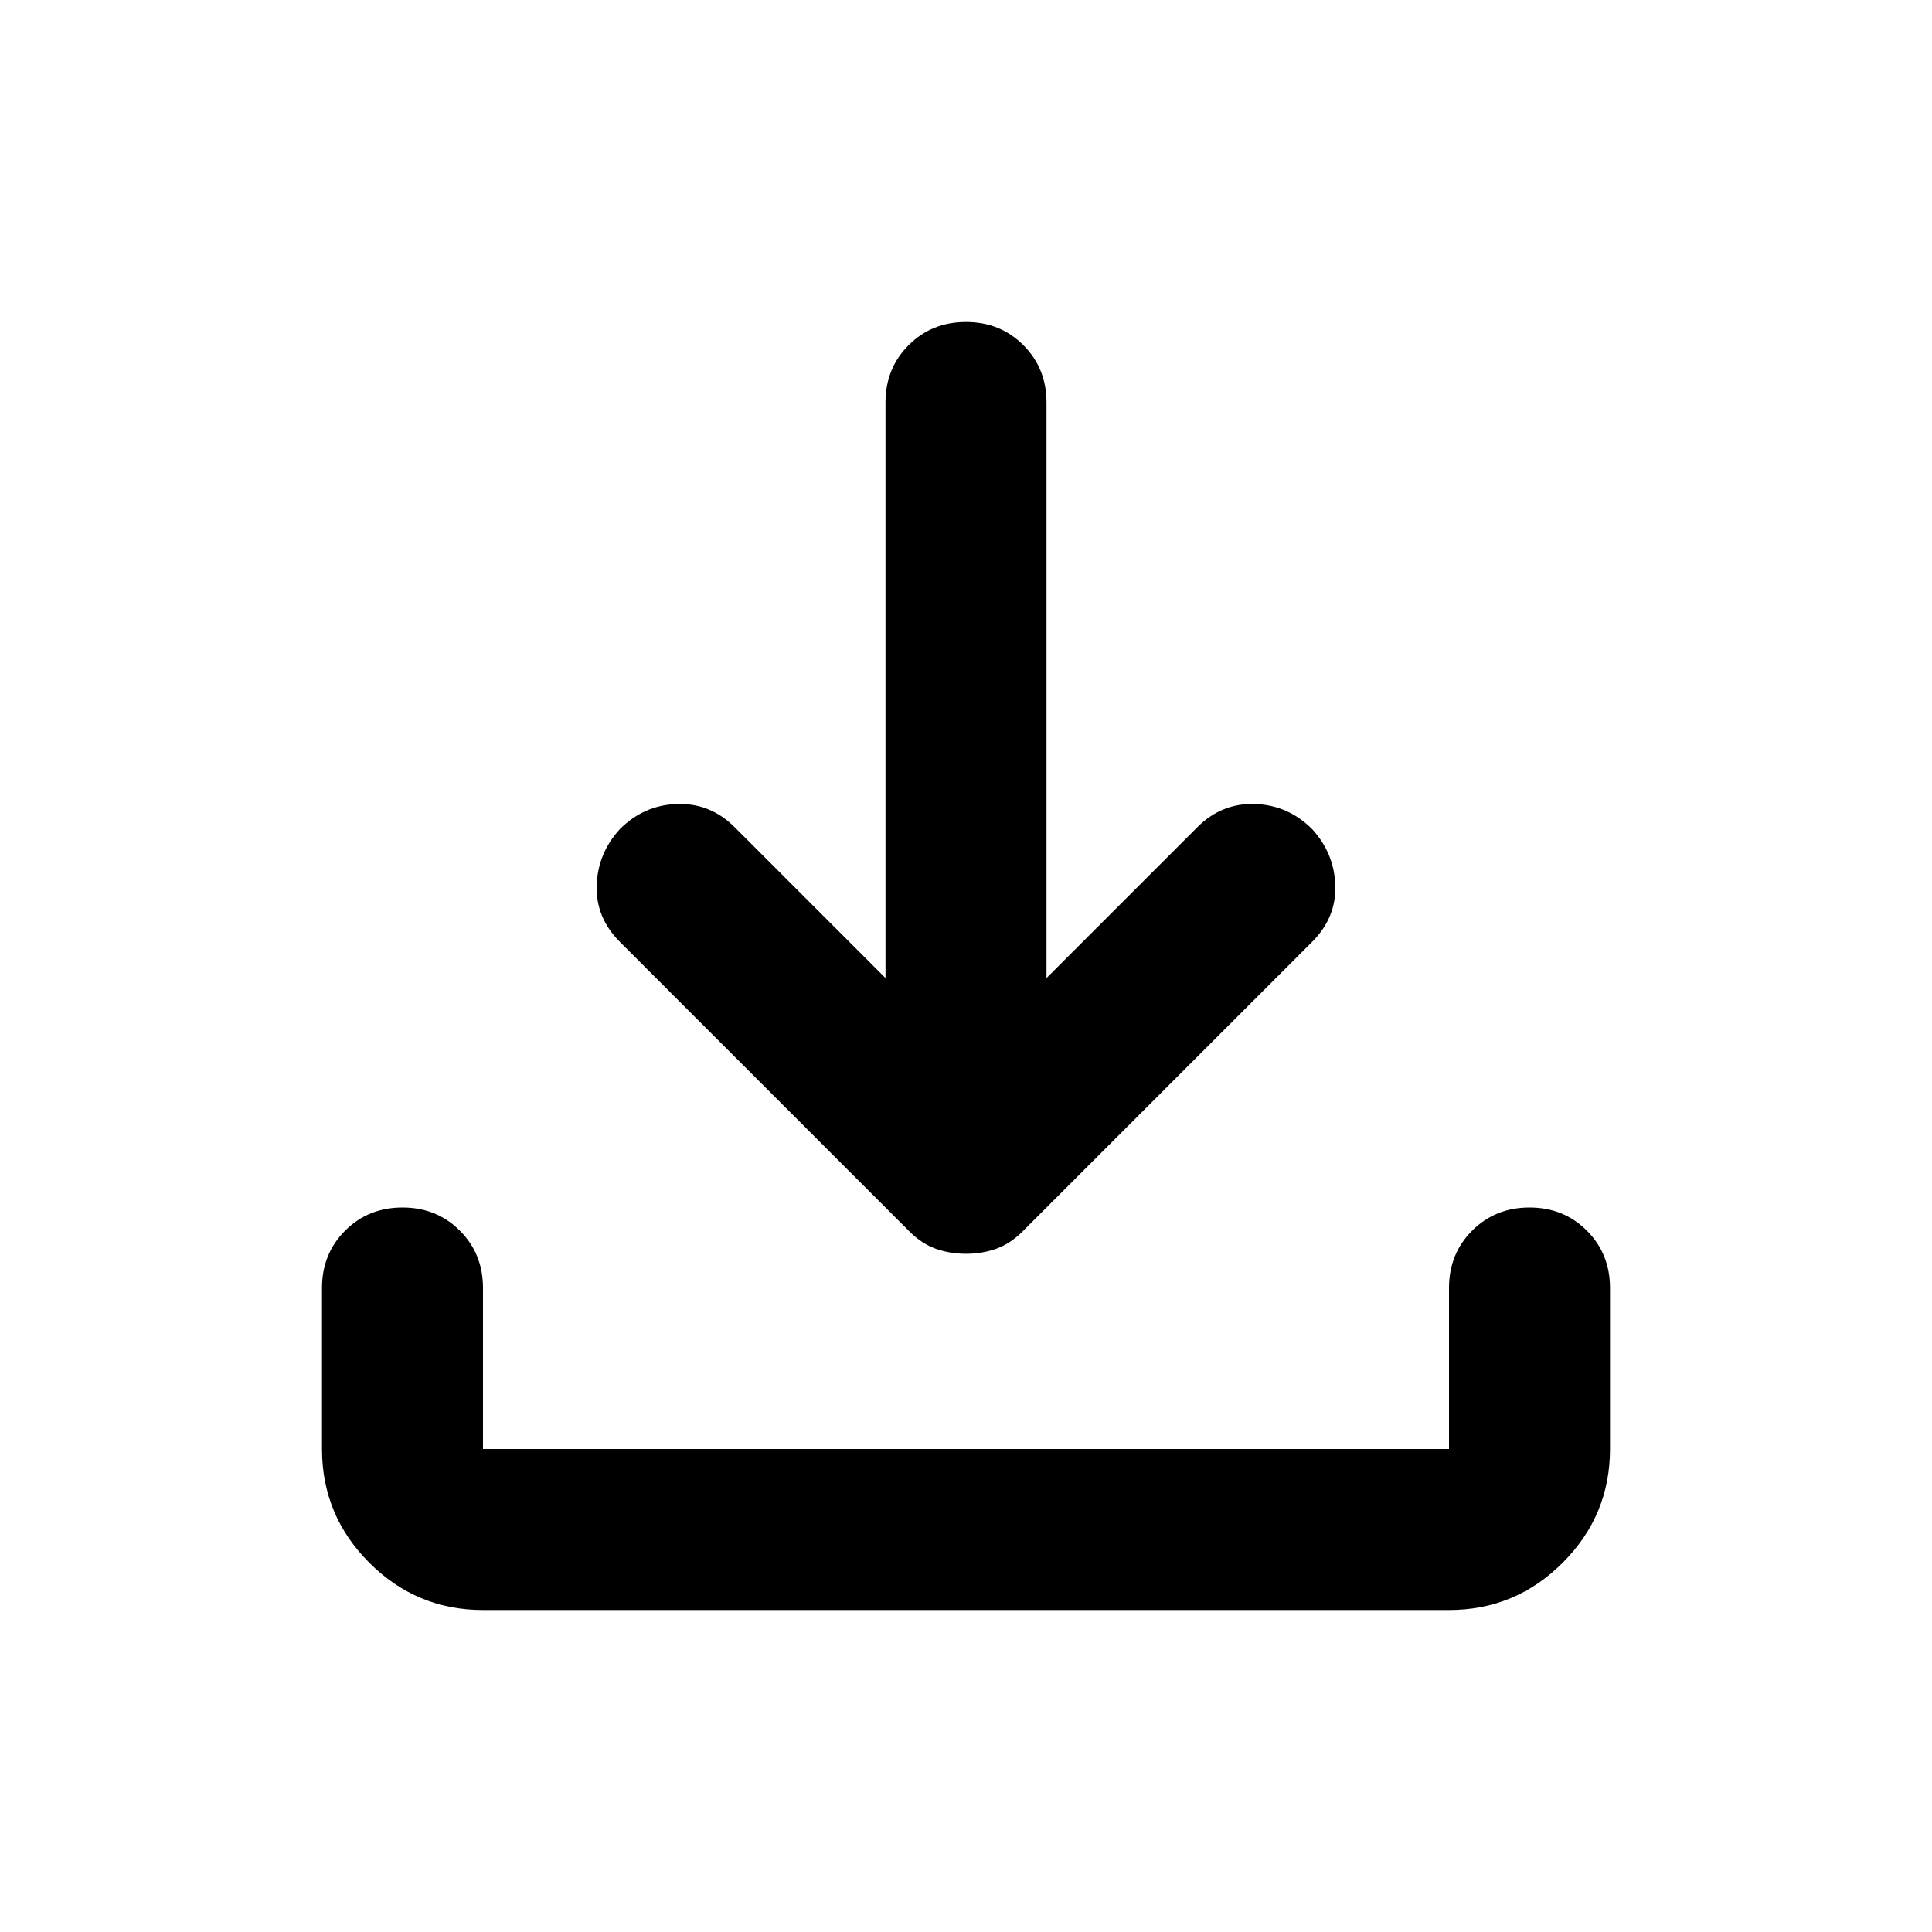
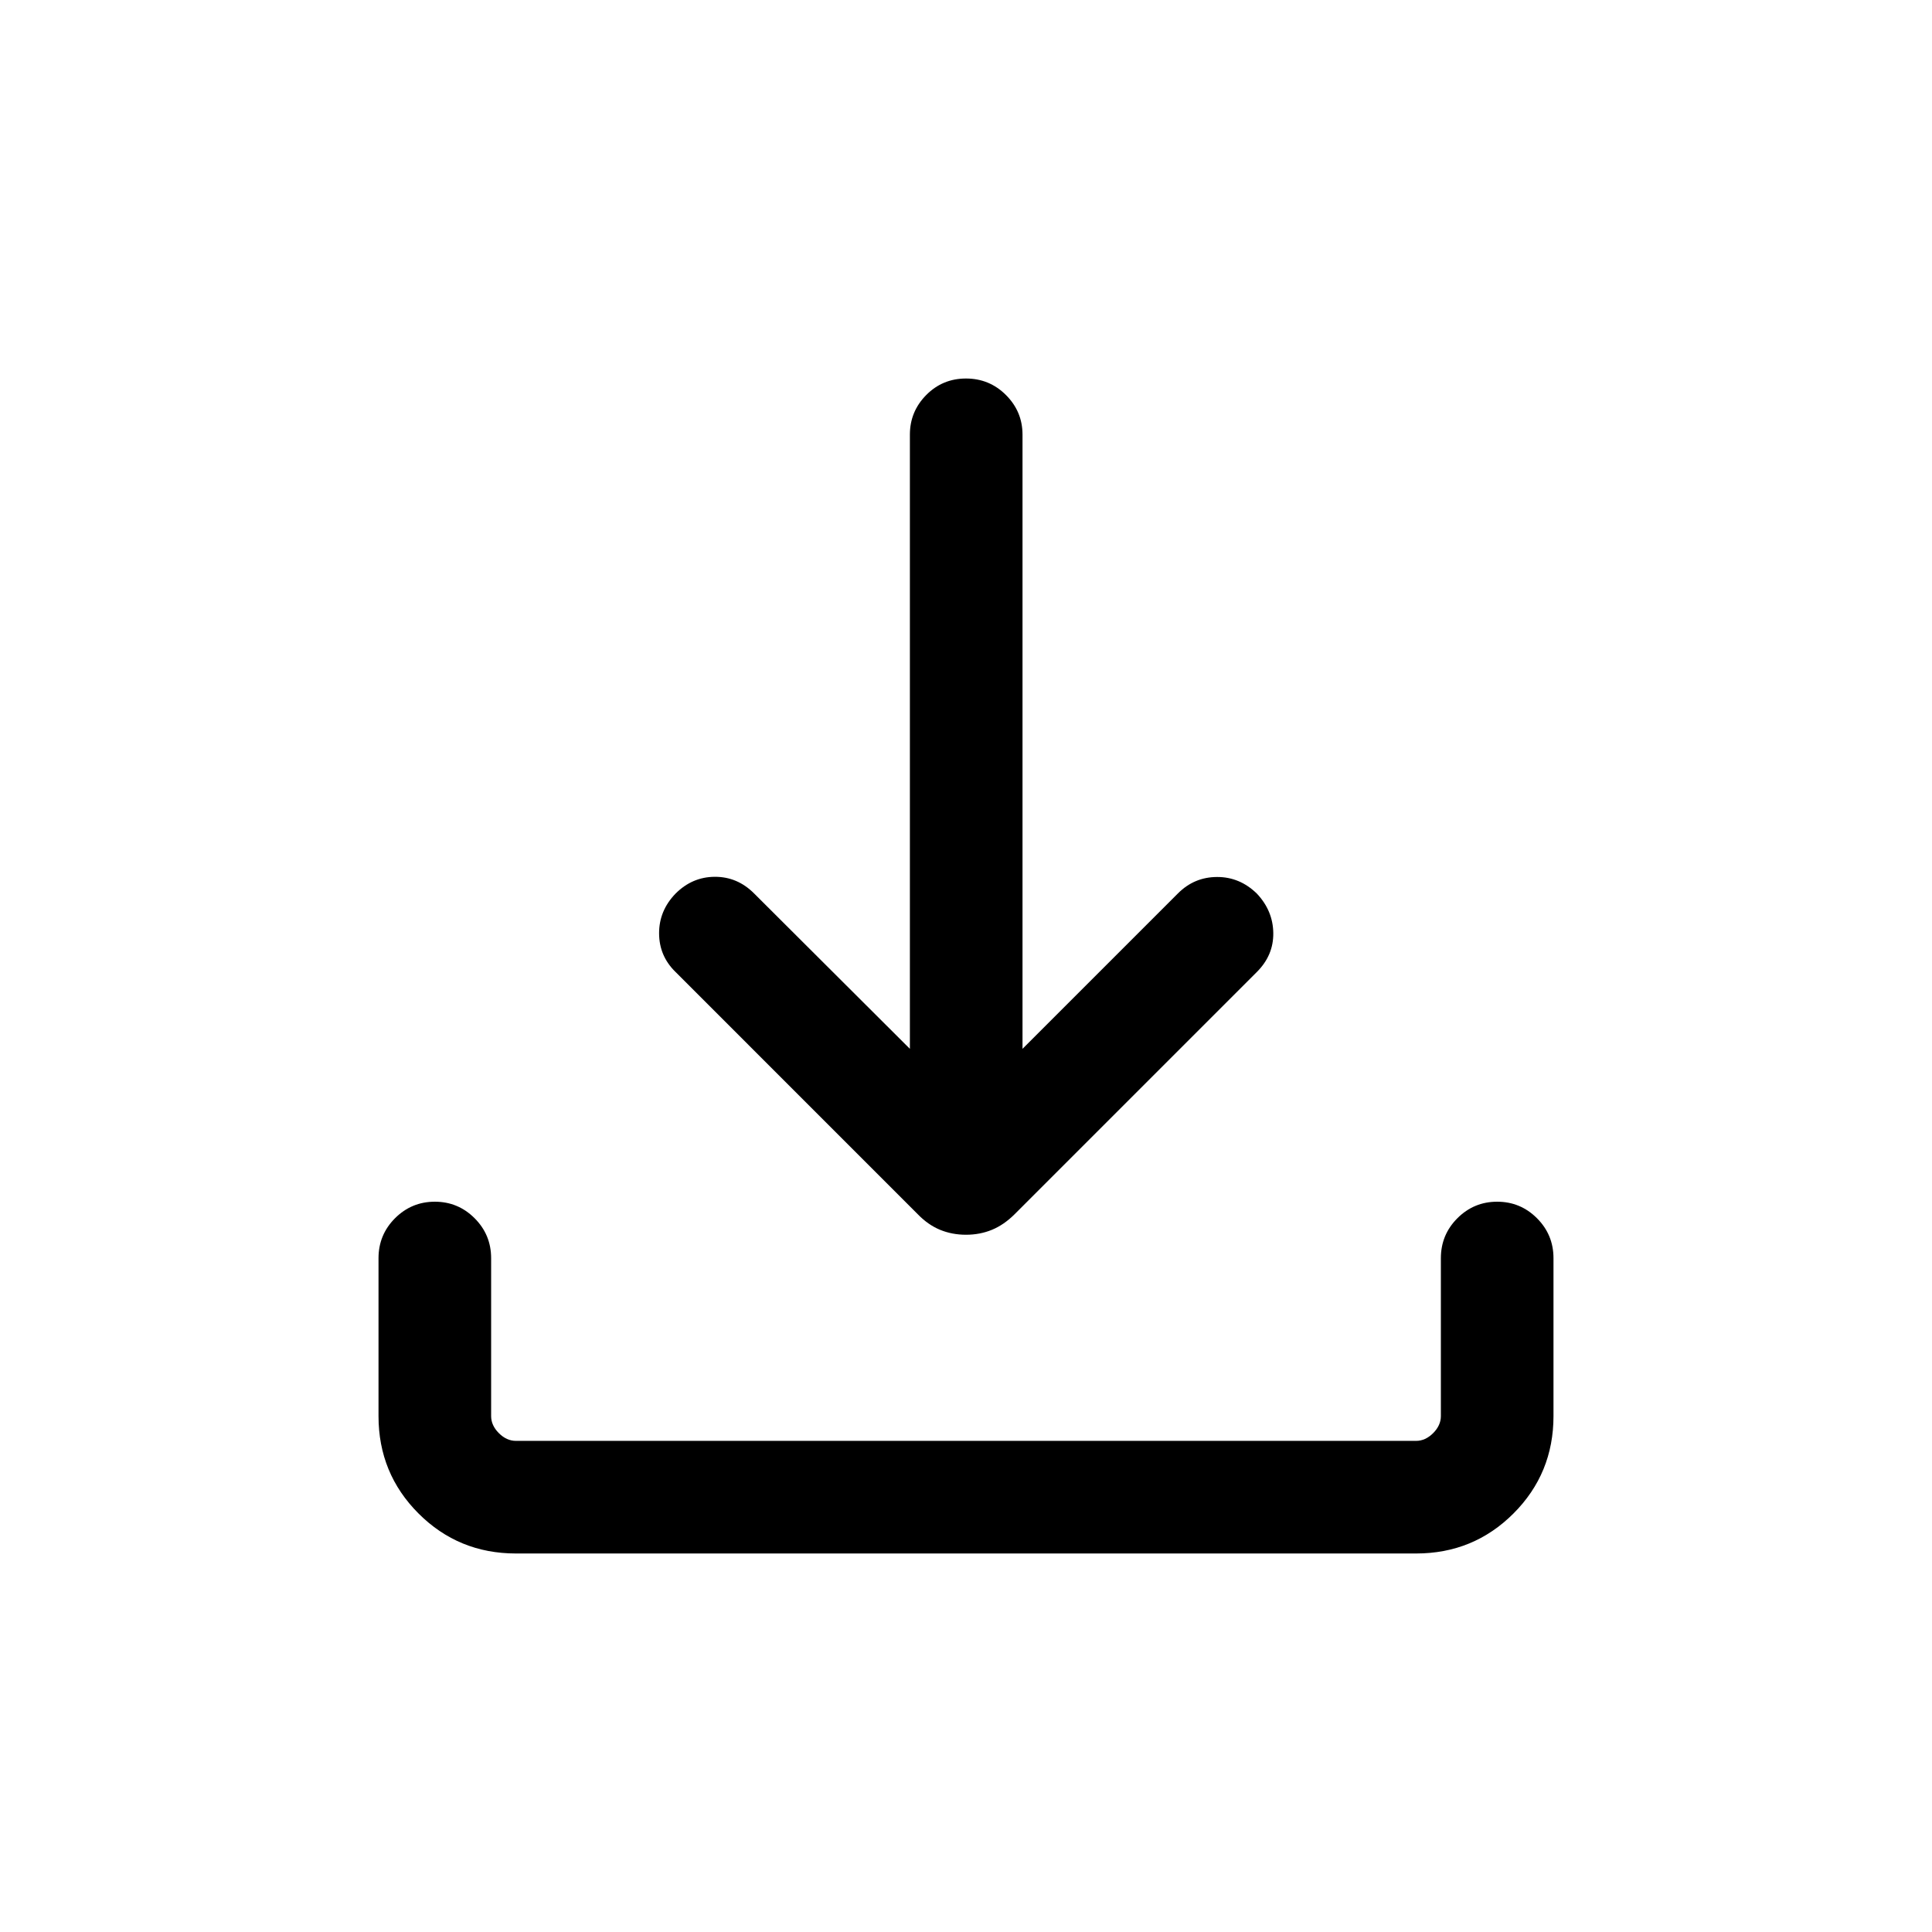
<svg xmlns="http://www.w3.org/2000/svg" height="24px" viewBox="0 -960 960 960" width="24px" fill="currentColor">
-   <path d="M465-339.5q-7-2.5-13-8.5L308-492q-12-12-11.5-28t11.5-28q12-12 28.5-12.5T365-549l75 75v-286q0-17 11.5-28.5T480-800q17 0 28.5 11.5T520-760v286l75-75q12-12 28.5-11.5T652-548q11 12 11.5 28T652-492L508-348q-6 6-13 8.5t-15 2.5q-8 0-15-2.5ZM240-160q-33 0-56.5-23.5T160-240v-80q0-17 11.5-28.5T200-360q17 0 28.5 11.5T240-320v80h480v-80q0-17 11.5-28.5T760-360q17 0 28.5 11.5T800-320v80q0 33-23.5 56.5T720-160H240Z" />
+   <path d="M467.1-348.92q-5.98-2.47-11.1-7.77L335.66-477.04q-8.12-7.92-8.16-19.17-.04-11.25 8.16-19.75 8.3-8.31 19.51-8.36 11.22-.06 19.52 8.25l77.43 77.23v-305.2q0-11.46 8.11-19.67 8.12-8.21 19.77-8.21t19.86 8.21q8.22 8.21 8.22 19.67v305.2l77.23-77.23q8.11-8.12 19.42-8.16 11.31-.04 19.81 8.27 8 8.5 8.15 19.56.15 11.06-8.15 19.36L504.19-356.69q-5.31 5.3-11.29 7.77-5.98 2.46-12.9 2.46t-12.9-2.46ZM256.35-188.08q-28.5 0-48.39-19.88-19.88-19.89-19.88-48.39v-78.46q0-11.65 8.21-19.86 8.21-8.21 19.77-8.21 11.56 0 19.77 8.21 8.21 8.21 8.21 19.86v78.46q0 4.62 3.84 8.47 3.85 3.84 8.47 3.84h447.3q4.62 0 8.47-3.84 3.84-3.85 3.84-8.47v-78.46q0-11.65 8.21-19.86 8.21-8.21 19.77-8.21 11.56 0 19.77 8.21 8.21 8.21 8.21 19.86v78.46q0 28.5-19.88 48.39-19.89 19.88-48.39 19.88h-447.3Z" />
</svg>
